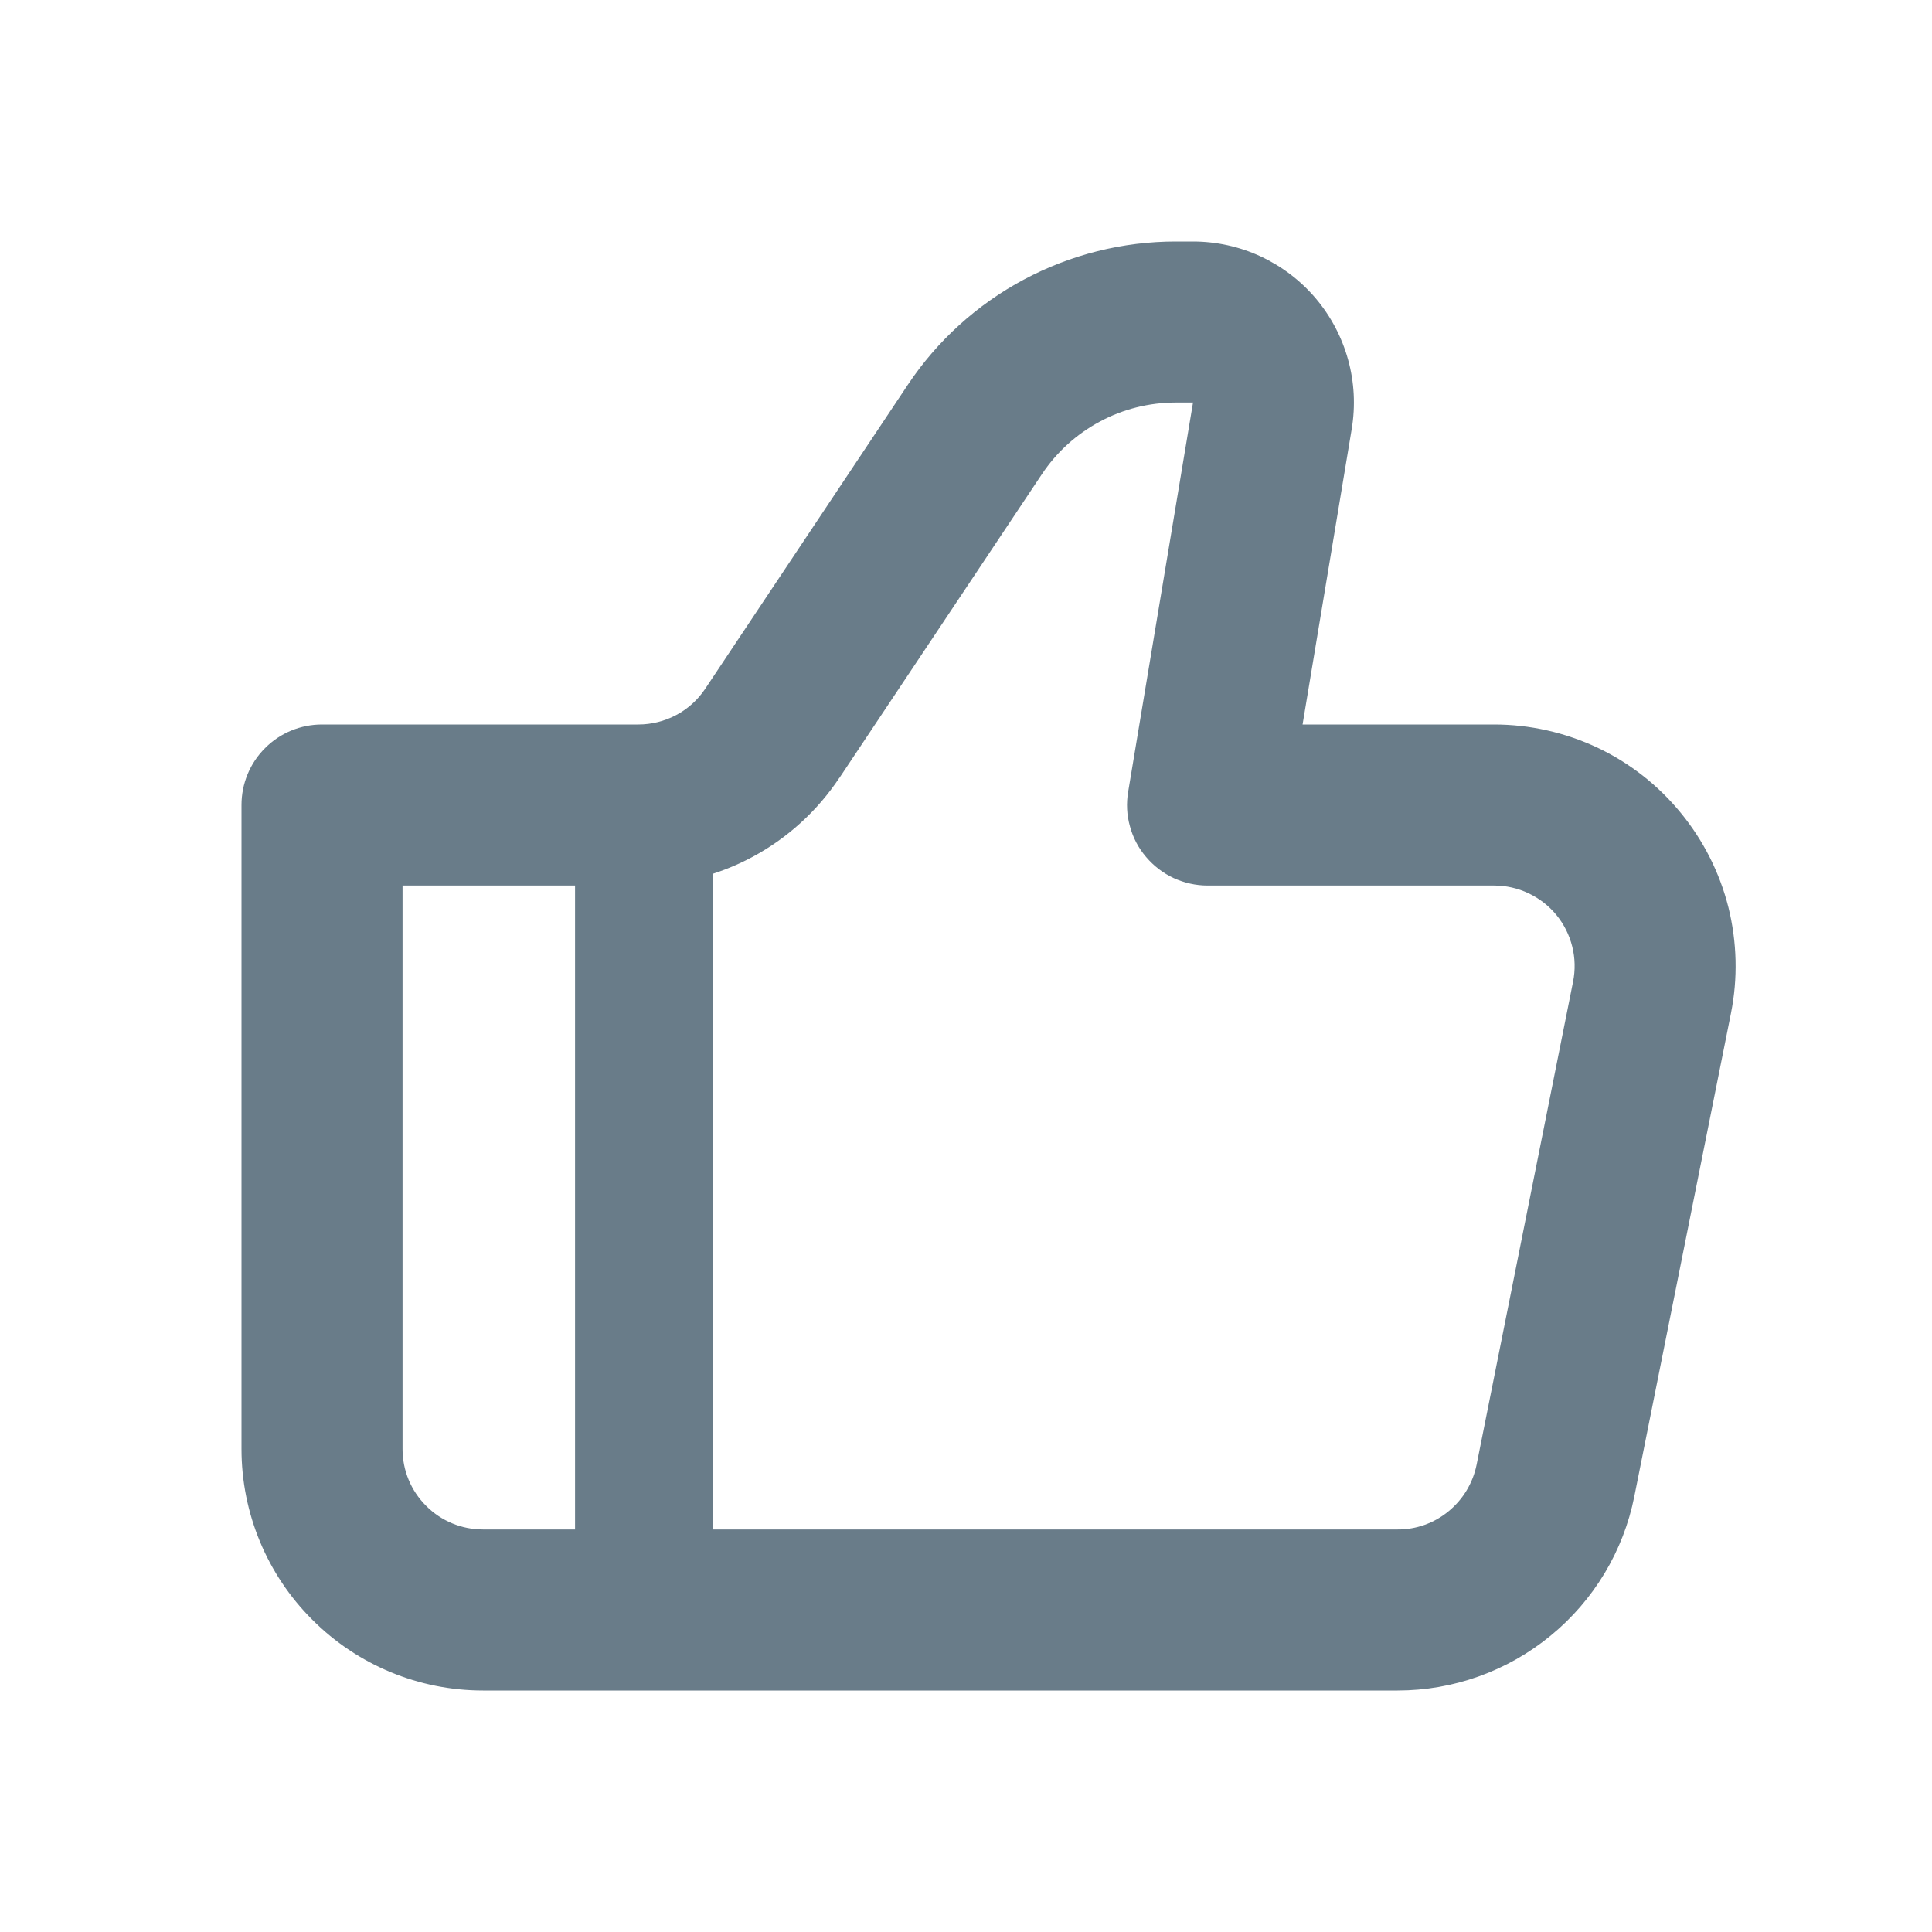
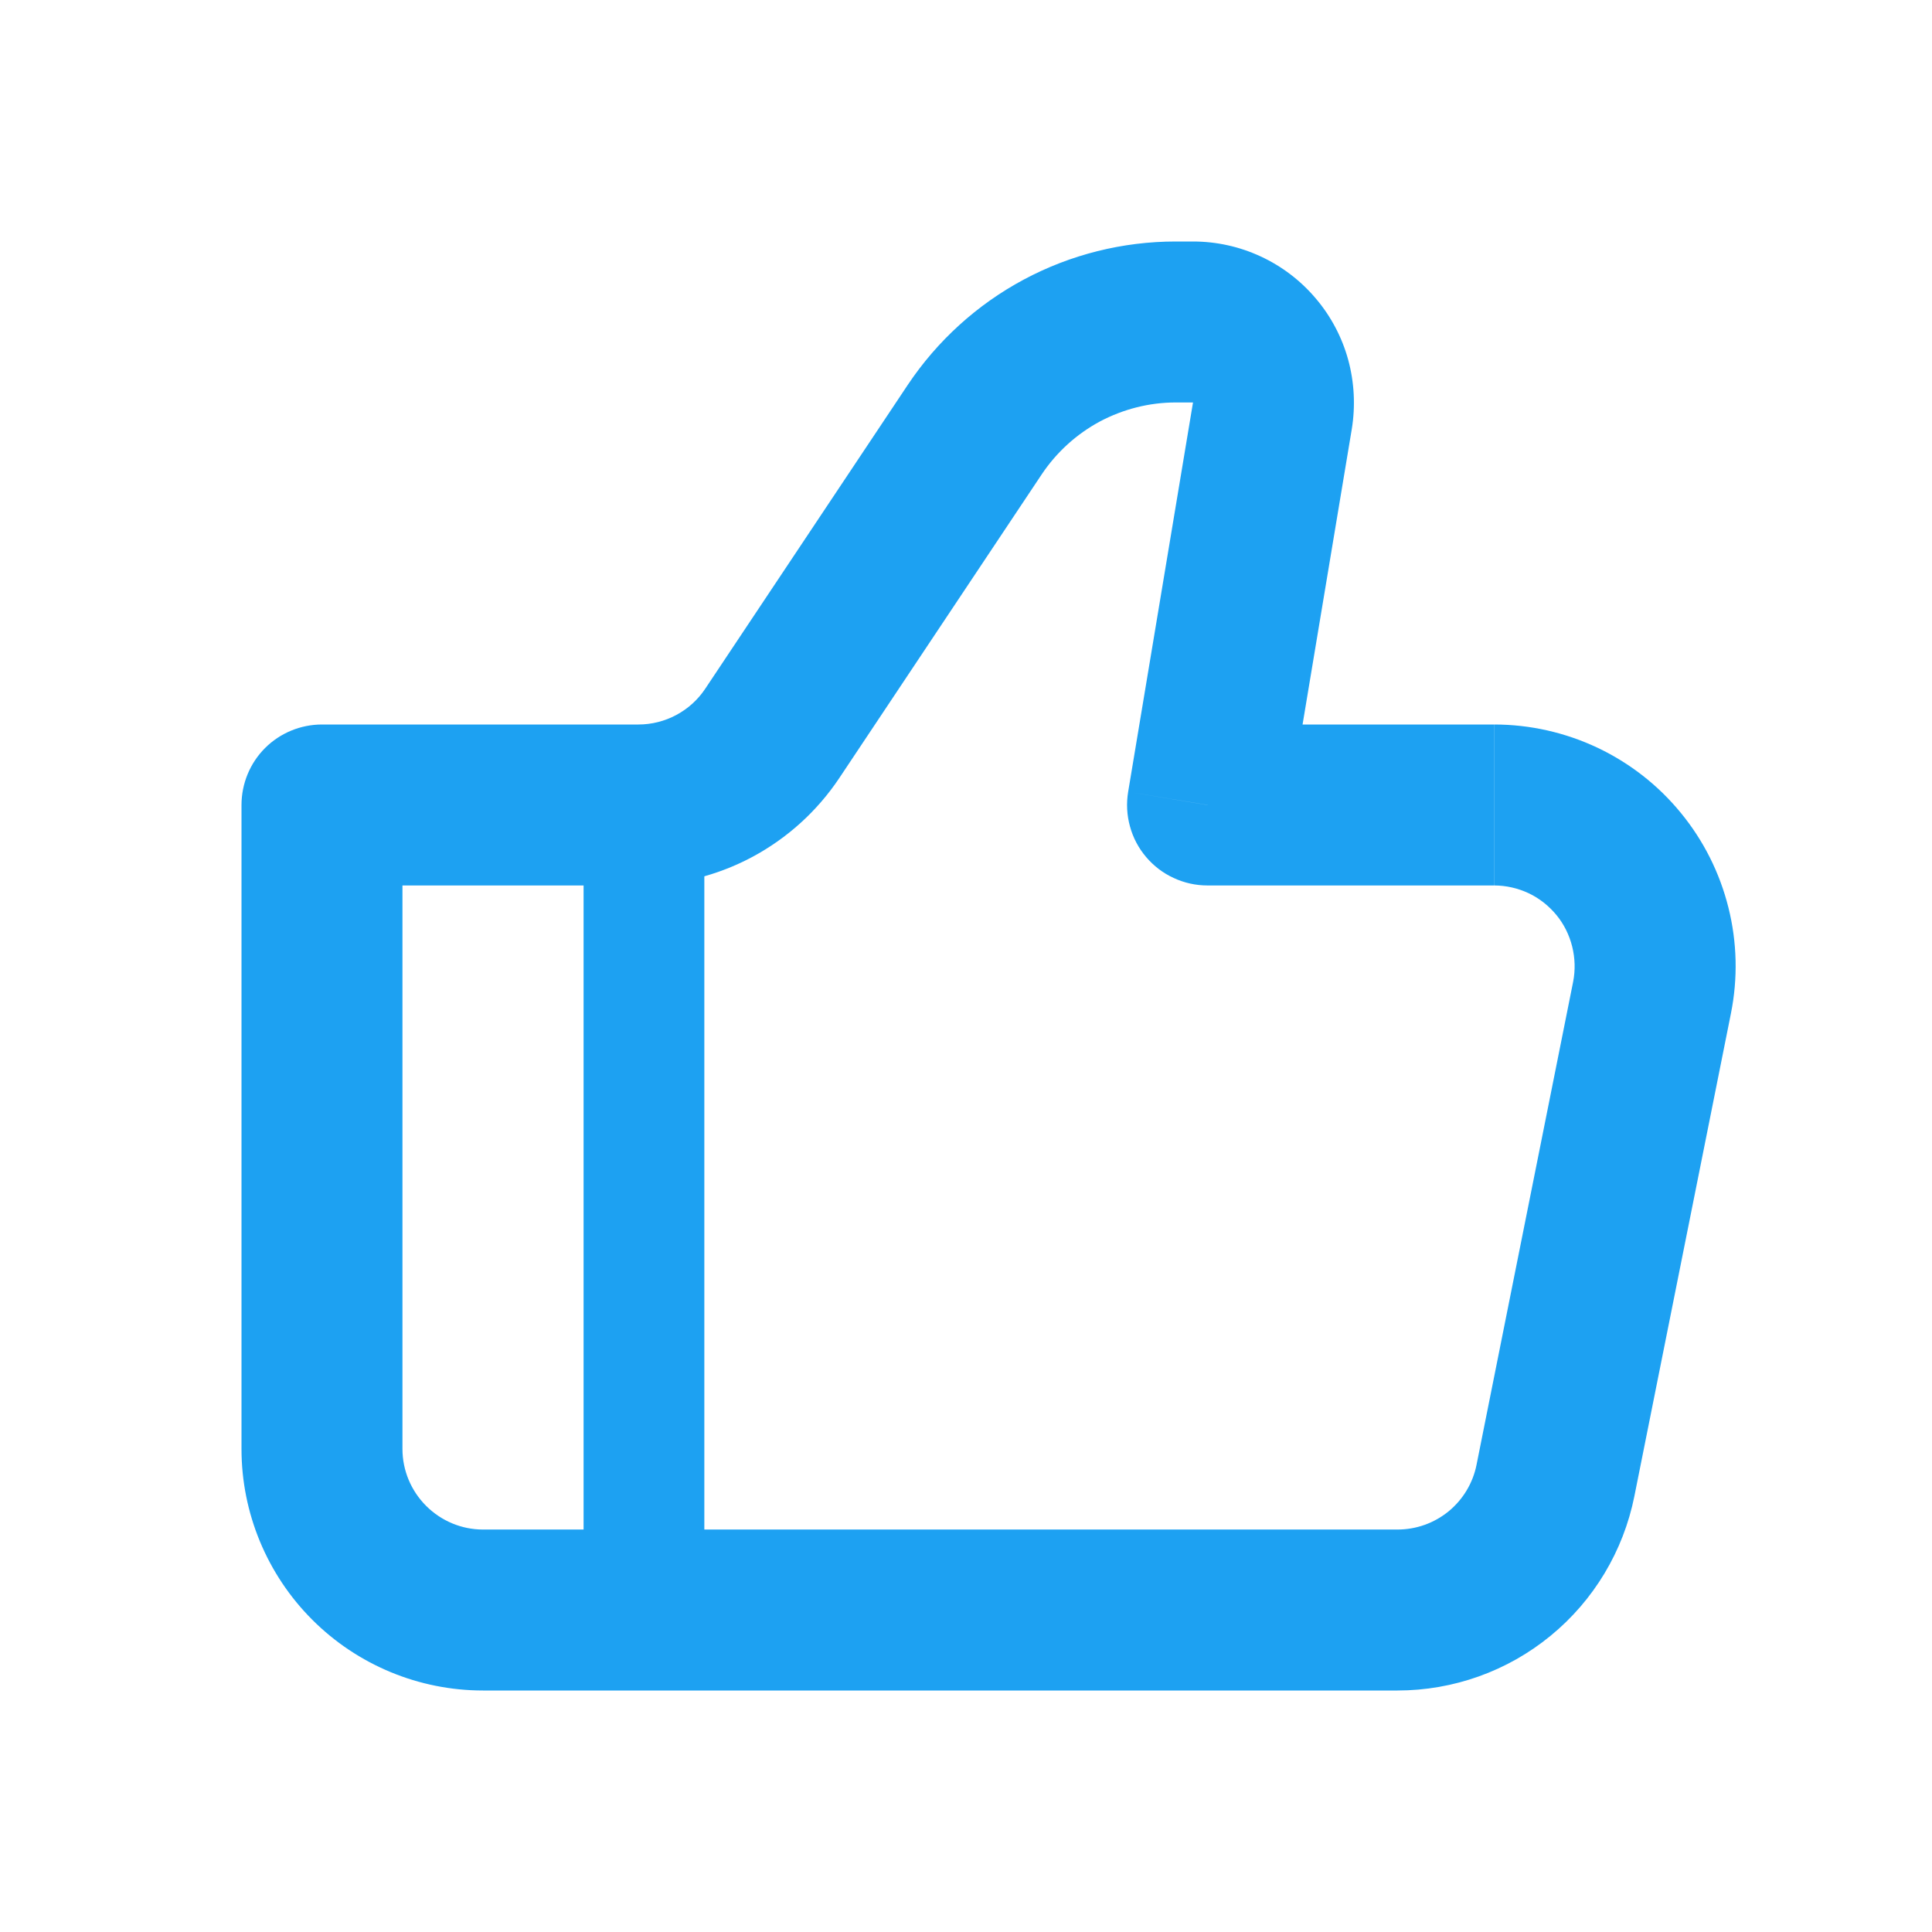
- <svg xmlns="http://www.w3.org/2000/svg" width="14" height="14" viewBox="0 0 14 14" fill="none">
-   <path d="M8.75 5.833L8.175 5.738C8.161 5.821 8.165 5.907 8.188 5.988C8.21 6.07 8.25 6.146 8.305 6.21C8.36 6.275 8.428 6.327 8.505 6.363C8.582 6.398 8.665 6.417 8.75 6.417V5.833ZM2.333 5.833V5.25C2.179 5.25 2.03 5.311 1.921 5.421C1.811 5.53 1.75 5.679 1.75 5.833H2.333ZM3.5 12.25H10.127V11.083H3.5V12.25ZM10.827 5.25H8.75V6.417H10.827V5.25ZM9.326 5.929L9.795 3.109L8.645 2.917L8.175 5.738L9.326 5.929ZM8.645 1.75H8.52V2.917H8.645V1.75ZM6.578 2.789L5.111 4.99L6.082 5.638L7.55 3.436L6.578 2.789ZM4.626 5.25H2.333V6.417H4.626V5.25ZM1.75 5.833V10.5H2.917V5.833H1.75ZM11.843 10.843L12.543 7.343L11.399 7.114L10.7 10.614L11.843 10.843ZM5.111 4.99C5.058 5.07 4.986 5.136 4.901 5.181C4.816 5.226 4.722 5.25 4.626 5.25V6.417C4.914 6.417 5.198 6.346 5.452 6.21C5.706 6.074 5.922 5.877 6.082 5.637L5.111 4.99V4.99ZM9.795 3.109C9.823 2.941 9.814 2.77 9.769 2.607C9.724 2.444 9.644 2.292 9.535 2.163C9.425 2.033 9.289 1.93 9.135 1.858C8.982 1.787 8.814 1.75 8.645 1.75V2.917L9.795 3.109ZM10.827 6.417C10.913 6.417 10.998 6.436 11.076 6.473C11.154 6.51 11.223 6.563 11.278 6.63C11.333 6.697 11.372 6.775 11.393 6.859C11.414 6.942 11.416 7.03 11.399 7.114L12.543 7.343C12.594 7.089 12.587 6.827 12.525 6.576C12.462 6.325 12.344 6.091 12.18 5.891C12.016 5.69 11.81 5.529 11.576 5.418C11.342 5.308 11.086 5.25 10.827 5.25V6.417H10.827ZM10.127 12.25C10.531 12.25 10.923 12.11 11.236 11.853C11.549 11.597 11.764 11.24 11.843 10.843L10.7 10.614C10.673 10.747 10.601 10.866 10.497 10.951C10.393 11.037 10.262 11.084 10.127 11.083V12.25ZM8.52 1.75C8.136 1.75 7.758 1.845 7.419 2.026C7.08 2.207 6.791 2.469 6.578 2.789L7.55 3.436C7.656 3.277 7.8 3.146 7.97 3.055C8.139 2.964 8.328 2.917 8.52 2.917V1.75ZM3.5 11.083C3.345 11.083 3.197 11.022 3.088 10.912C2.978 10.803 2.917 10.655 2.917 10.5H1.75C1.75 10.964 1.934 11.409 2.263 11.737C2.591 12.066 3.036 12.25 3.5 12.25V11.083Z" fill="#697C89" />
-   <path d="M4.667 5.833V11.667" stroke="#697C89" />
+ <svg xmlns="http://www.w3.org/2000/svg" width="16" height="16" viewBox="0 0 16 16" fill="none">
+   <path d="M10 6.667L9.343 6.557C9.327 6.653 9.332 6.751 9.358 6.844C9.383 6.937 9.429 7.024 9.492 7.098C9.554 7.171 9.632 7.231 9.72 7.271C9.808 7.312 9.903 7.333 10 7.333V6.667ZM2.667 6.667V6C2.49 6 2.32 6.07 2.195 6.195C2.07 6.32 2 6.49 2 6.667H2.667ZM4 14H11.573V12.667H4V14ZM12.373 6H10V7.333H12.373V6ZM10.658 6.776L11.195 3.553L9.88 3.333L9.343 6.557L10.658 6.776ZM9.88 2H9.737V3.333H9.88V2ZM7.518 3.187L5.841 5.703L6.951 6.443L8.628 3.927L7.518 3.187ZM5.287 6H2.667V7.333H5.287V6ZM2 6.667V12H3.333V6.667H2ZM13.535 12.392L14.335 8.392L13.028 8.131L12.228 12.131L13.535 12.392ZM5.841 5.703C5.78 5.795 5.698 5.869 5.601 5.921C5.504 5.973 5.396 6 5.287 6V7.333C5.616 7.333 5.94 7.252 6.23 7.097C6.521 6.941 6.768 6.717 6.951 6.443L5.841 5.703V5.703ZM11.195 3.553C11.226 3.362 11.216 3.166 11.165 2.979C11.114 2.793 11.022 2.619 10.897 2.472C10.772 2.324 10.616 2.205 10.441 2.124C10.265 2.042 10.074 2 9.88 2V3.333L11.195 3.553ZM12.373 7.333C12.472 7.333 12.569 7.355 12.659 7.397C12.748 7.439 12.826 7.501 12.889 7.577C12.952 7.653 12.996 7.743 13.02 7.838C13.044 7.934 13.047 8.034 13.028 8.131L14.335 8.392C14.393 8.102 14.386 7.803 14.314 7.516C14.242 7.228 14.108 6.961 13.92 6.732C13.733 6.503 13.497 6.319 13.229 6.192C12.962 6.066 12.67 6 12.374 6V7.333H12.373ZM11.573 14C12.036 14 12.484 13.84 12.841 13.547C13.199 13.254 13.444 12.845 13.535 12.392L12.228 12.131C12.198 12.282 12.116 12.418 11.997 12.516C11.877 12.614 11.728 12.667 11.573 12.667V14ZM9.737 2C9.298 2 8.866 2.108 8.479 2.315C8.092 2.522 7.762 2.822 7.518 3.187L8.628 3.927C8.75 3.745 8.915 3.595 9.108 3.491C9.302 3.388 9.518 3.333 9.737 3.333V2ZM4 12.667C3.823 12.667 3.654 12.596 3.529 12.471C3.404 12.346 3.333 12.177 3.333 12H2C2 12.53 2.211 13.039 2.586 13.414C2.961 13.789 3.47 14 4 14V12.667Z" fill="#1DA1F2" />
+   <path d="M5.333 6.667V13.333" stroke="#1DA1F2" />
</svg>
